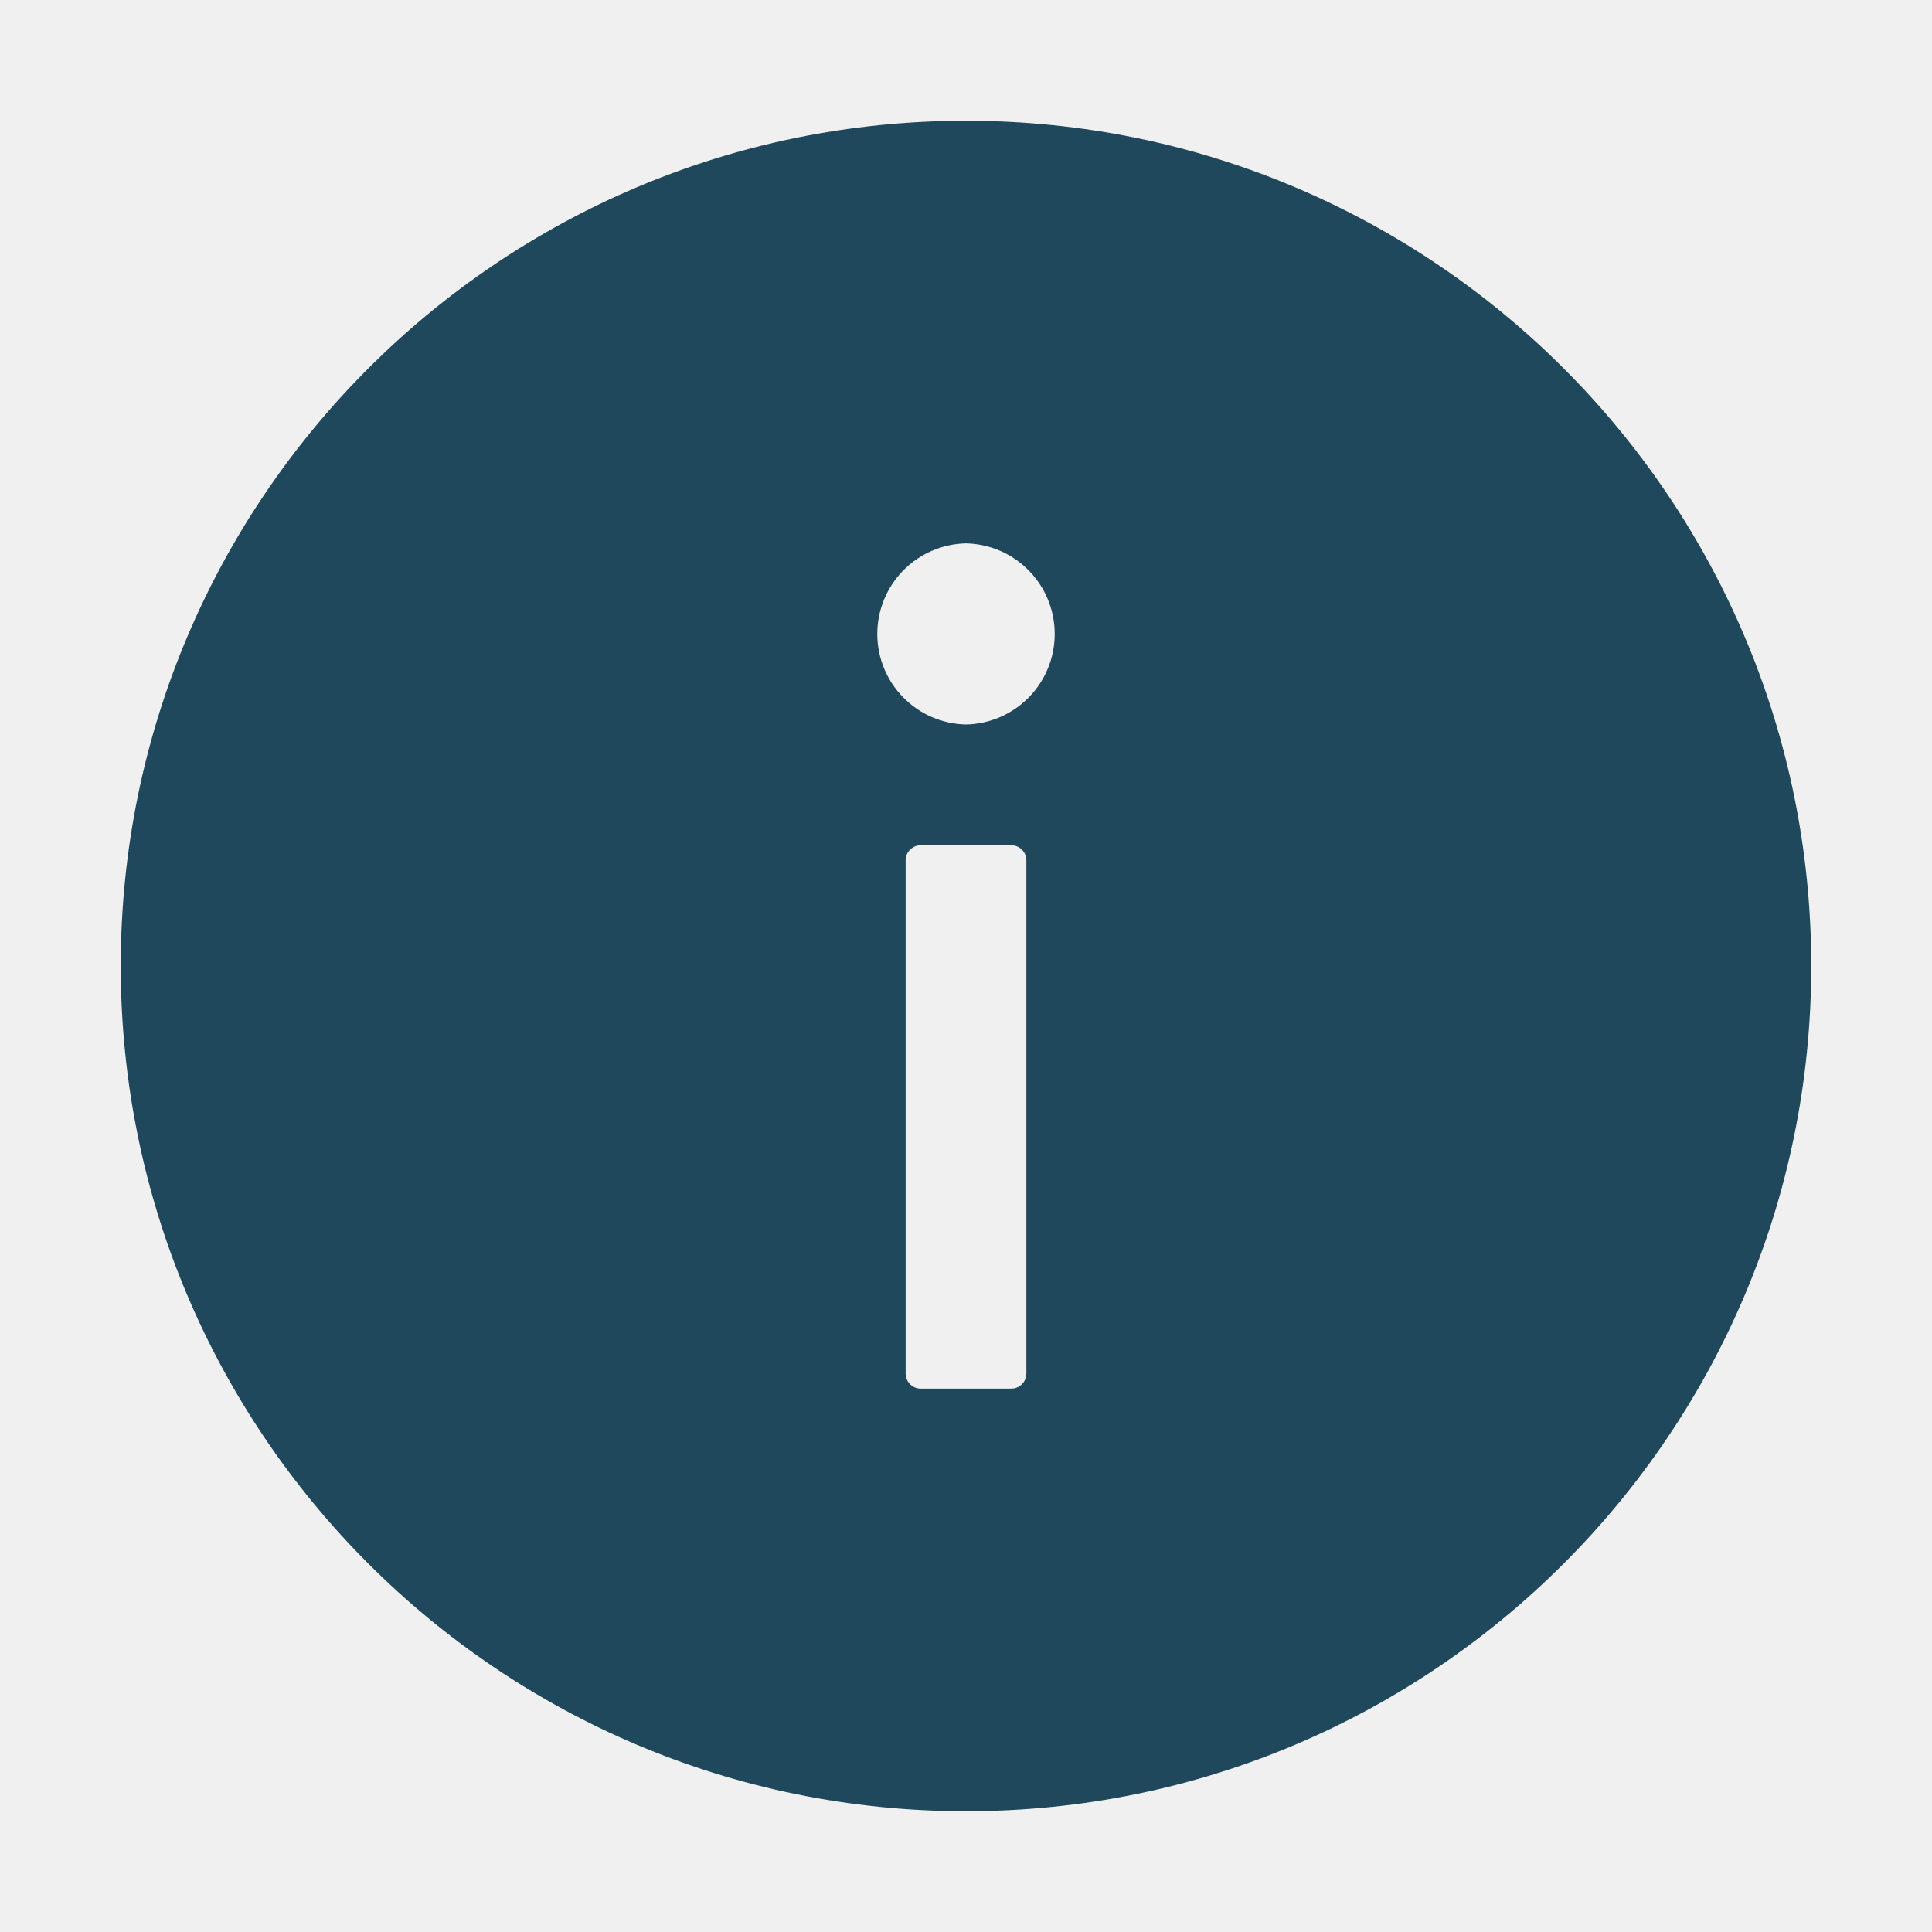
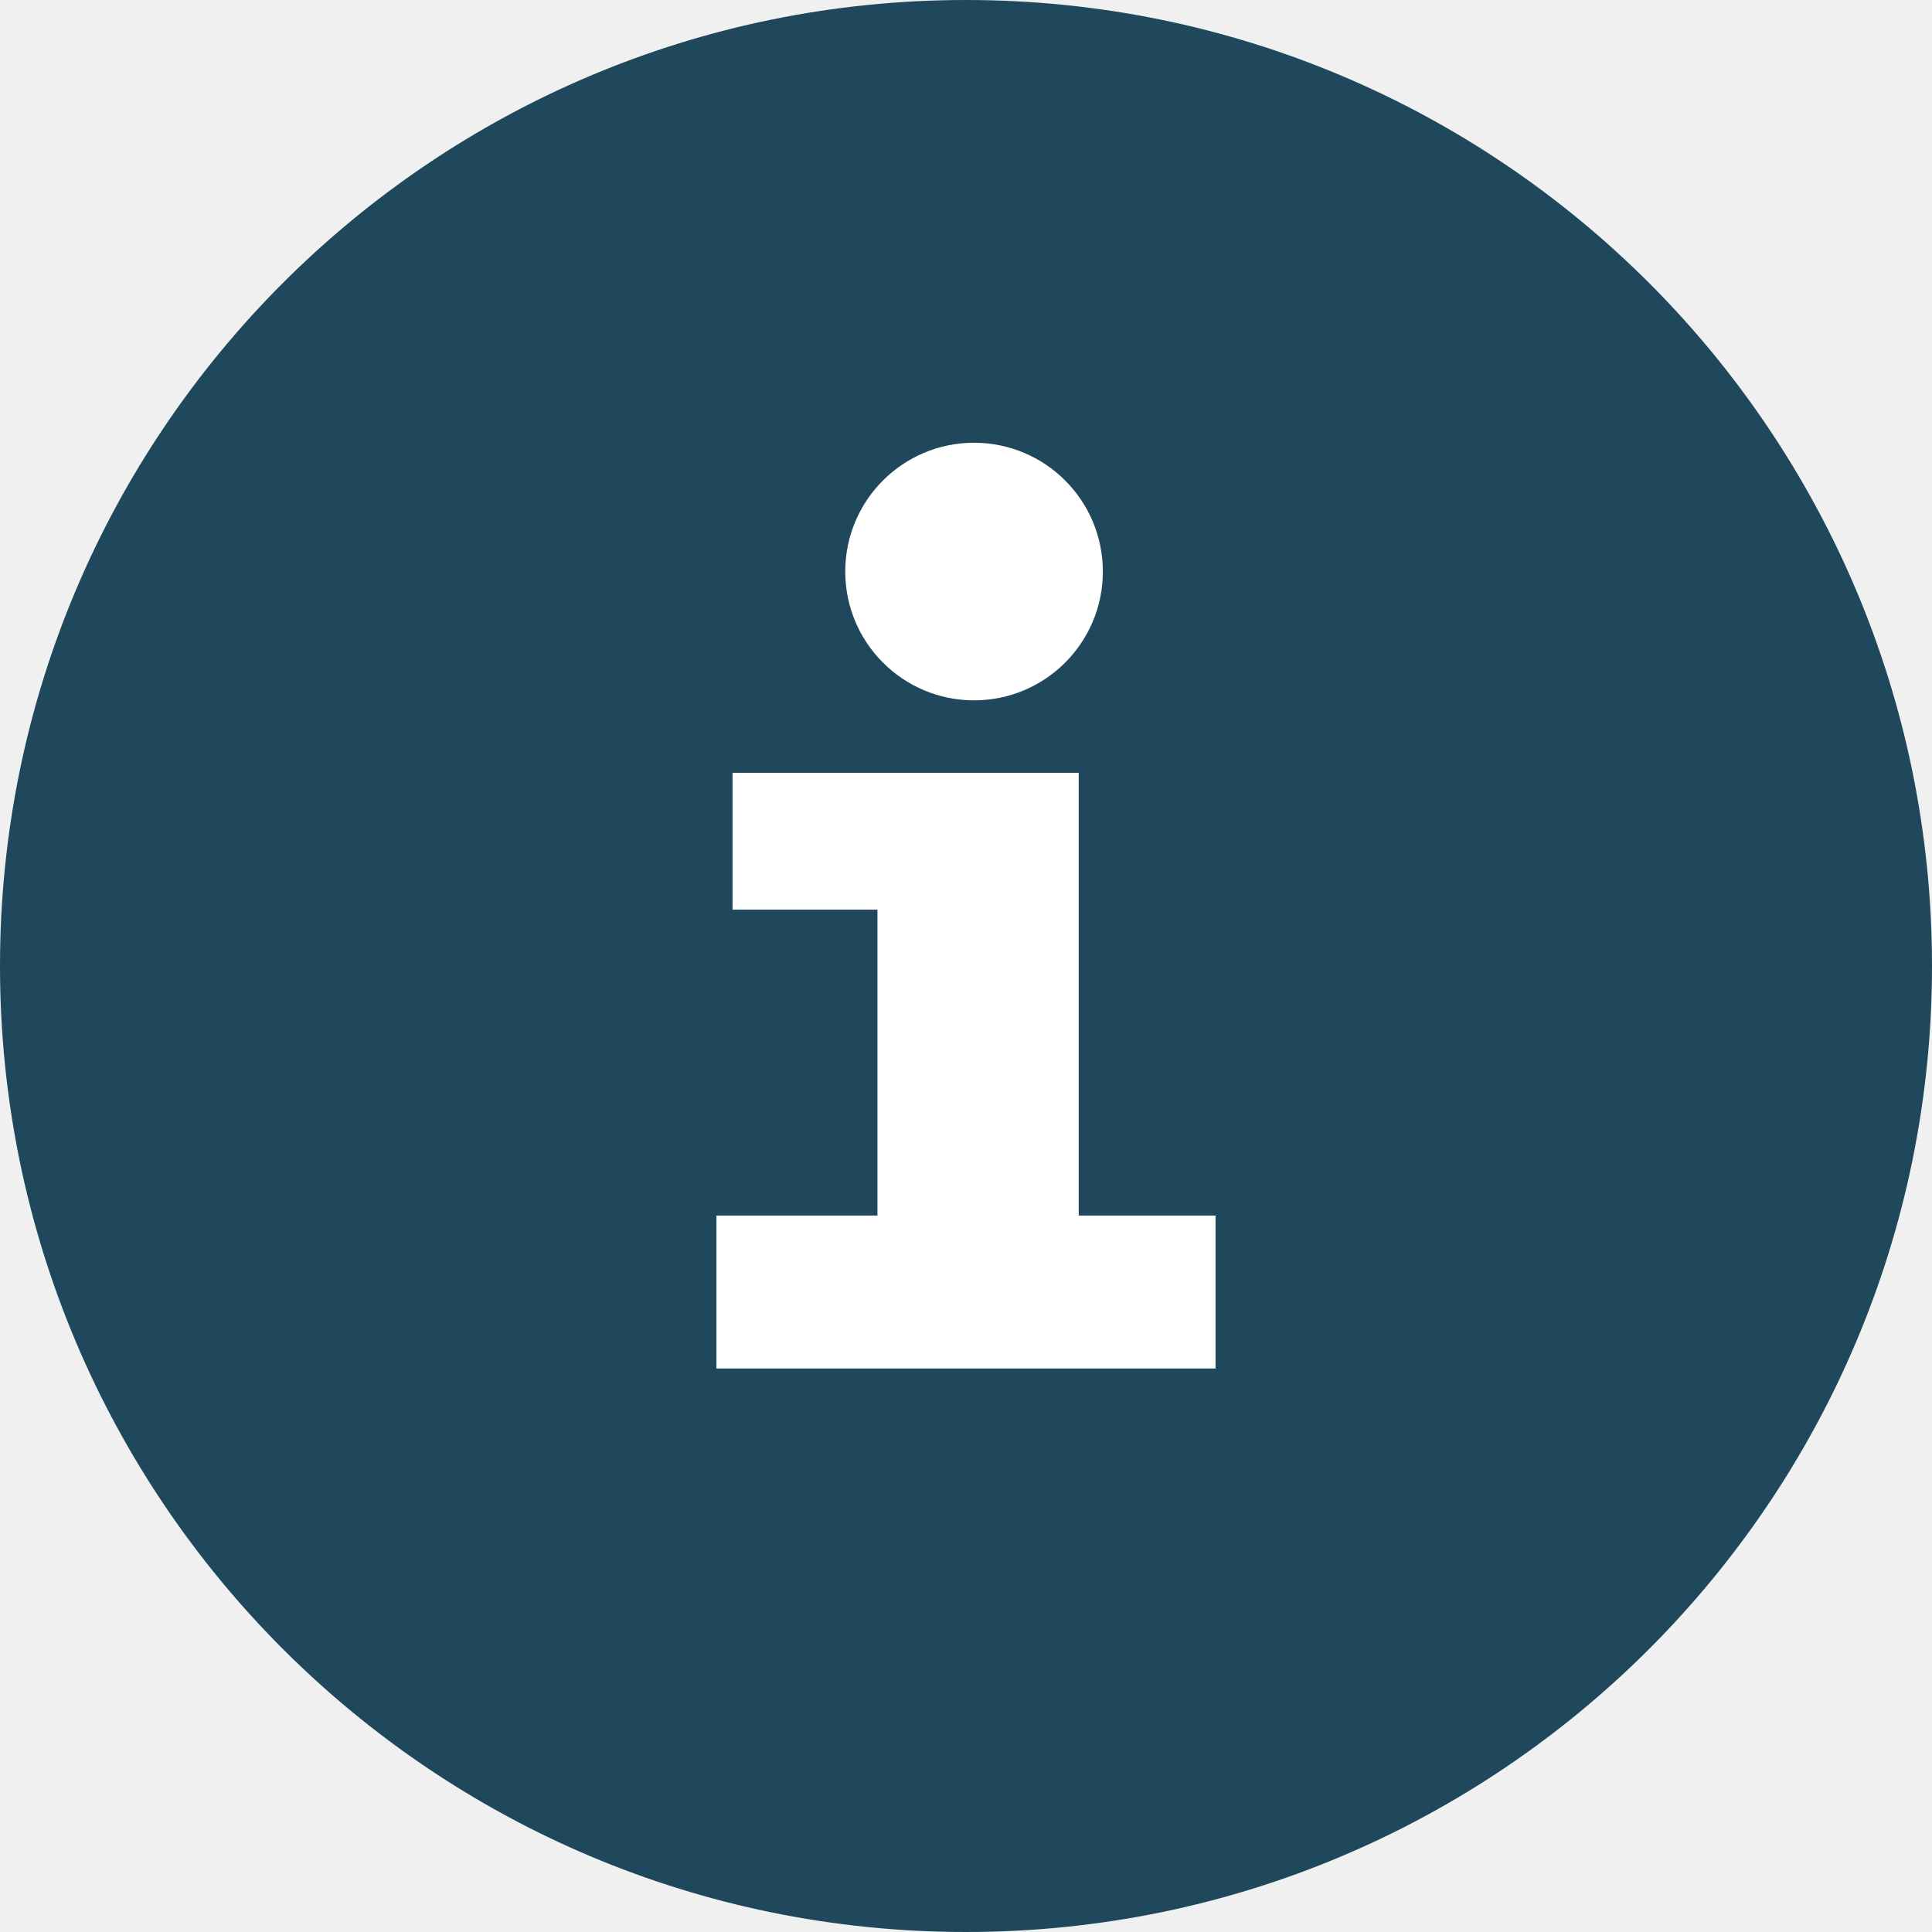
<svg xmlns="http://www.w3.org/2000/svg" width="24" height="24" viewBox="0 0 24 24" fill="none">
-   <path d="M12 1.5C6.202 1.5 1.5 6.202 1.5 12C1.5 17.798 6.202 22.5 12 22.5C17.798 22.5 22.5 17.798 22.5 12C22.5 6.202 17.798 1.5 12 1.5ZM12.75 17.062C12.75 17.166 12.666 17.25 12.562 17.25H11.438C11.334 17.25 11.25 17.166 11.25 17.062V10.688C11.25 10.584 11.334 10.5 11.438 10.5H12.562C12.666 10.5 12.75 10.584 12.75 10.688V17.062ZM12 9C11.706 8.994 11.425 8.873 11.219 8.662C11.013 8.452 10.898 8.169 10.898 7.875C10.898 7.581 11.013 7.298 11.219 7.088C11.425 6.877 11.706 6.756 12 6.75C12.294 6.756 12.575 6.877 12.781 7.088C12.987 7.298 13.102 7.581 13.102 7.875C13.102 8.169 12.987 8.452 12.781 8.662C12.575 8.873 12.294 8.994 12 9Z" fill="#20485C" />
+   <circle cx="12" cy="12" r="12" fill="#20485C" />
+   <circle cx="12.1" cy="7.1" r="1.6" fill="#FFFFFF" />
+   <path d="M9.1 9.6H13.4V15.1H15.1V17H8.9V15.1H10.9V11.3H9.1Z" fill="#FFFFFF" />
</svg>
